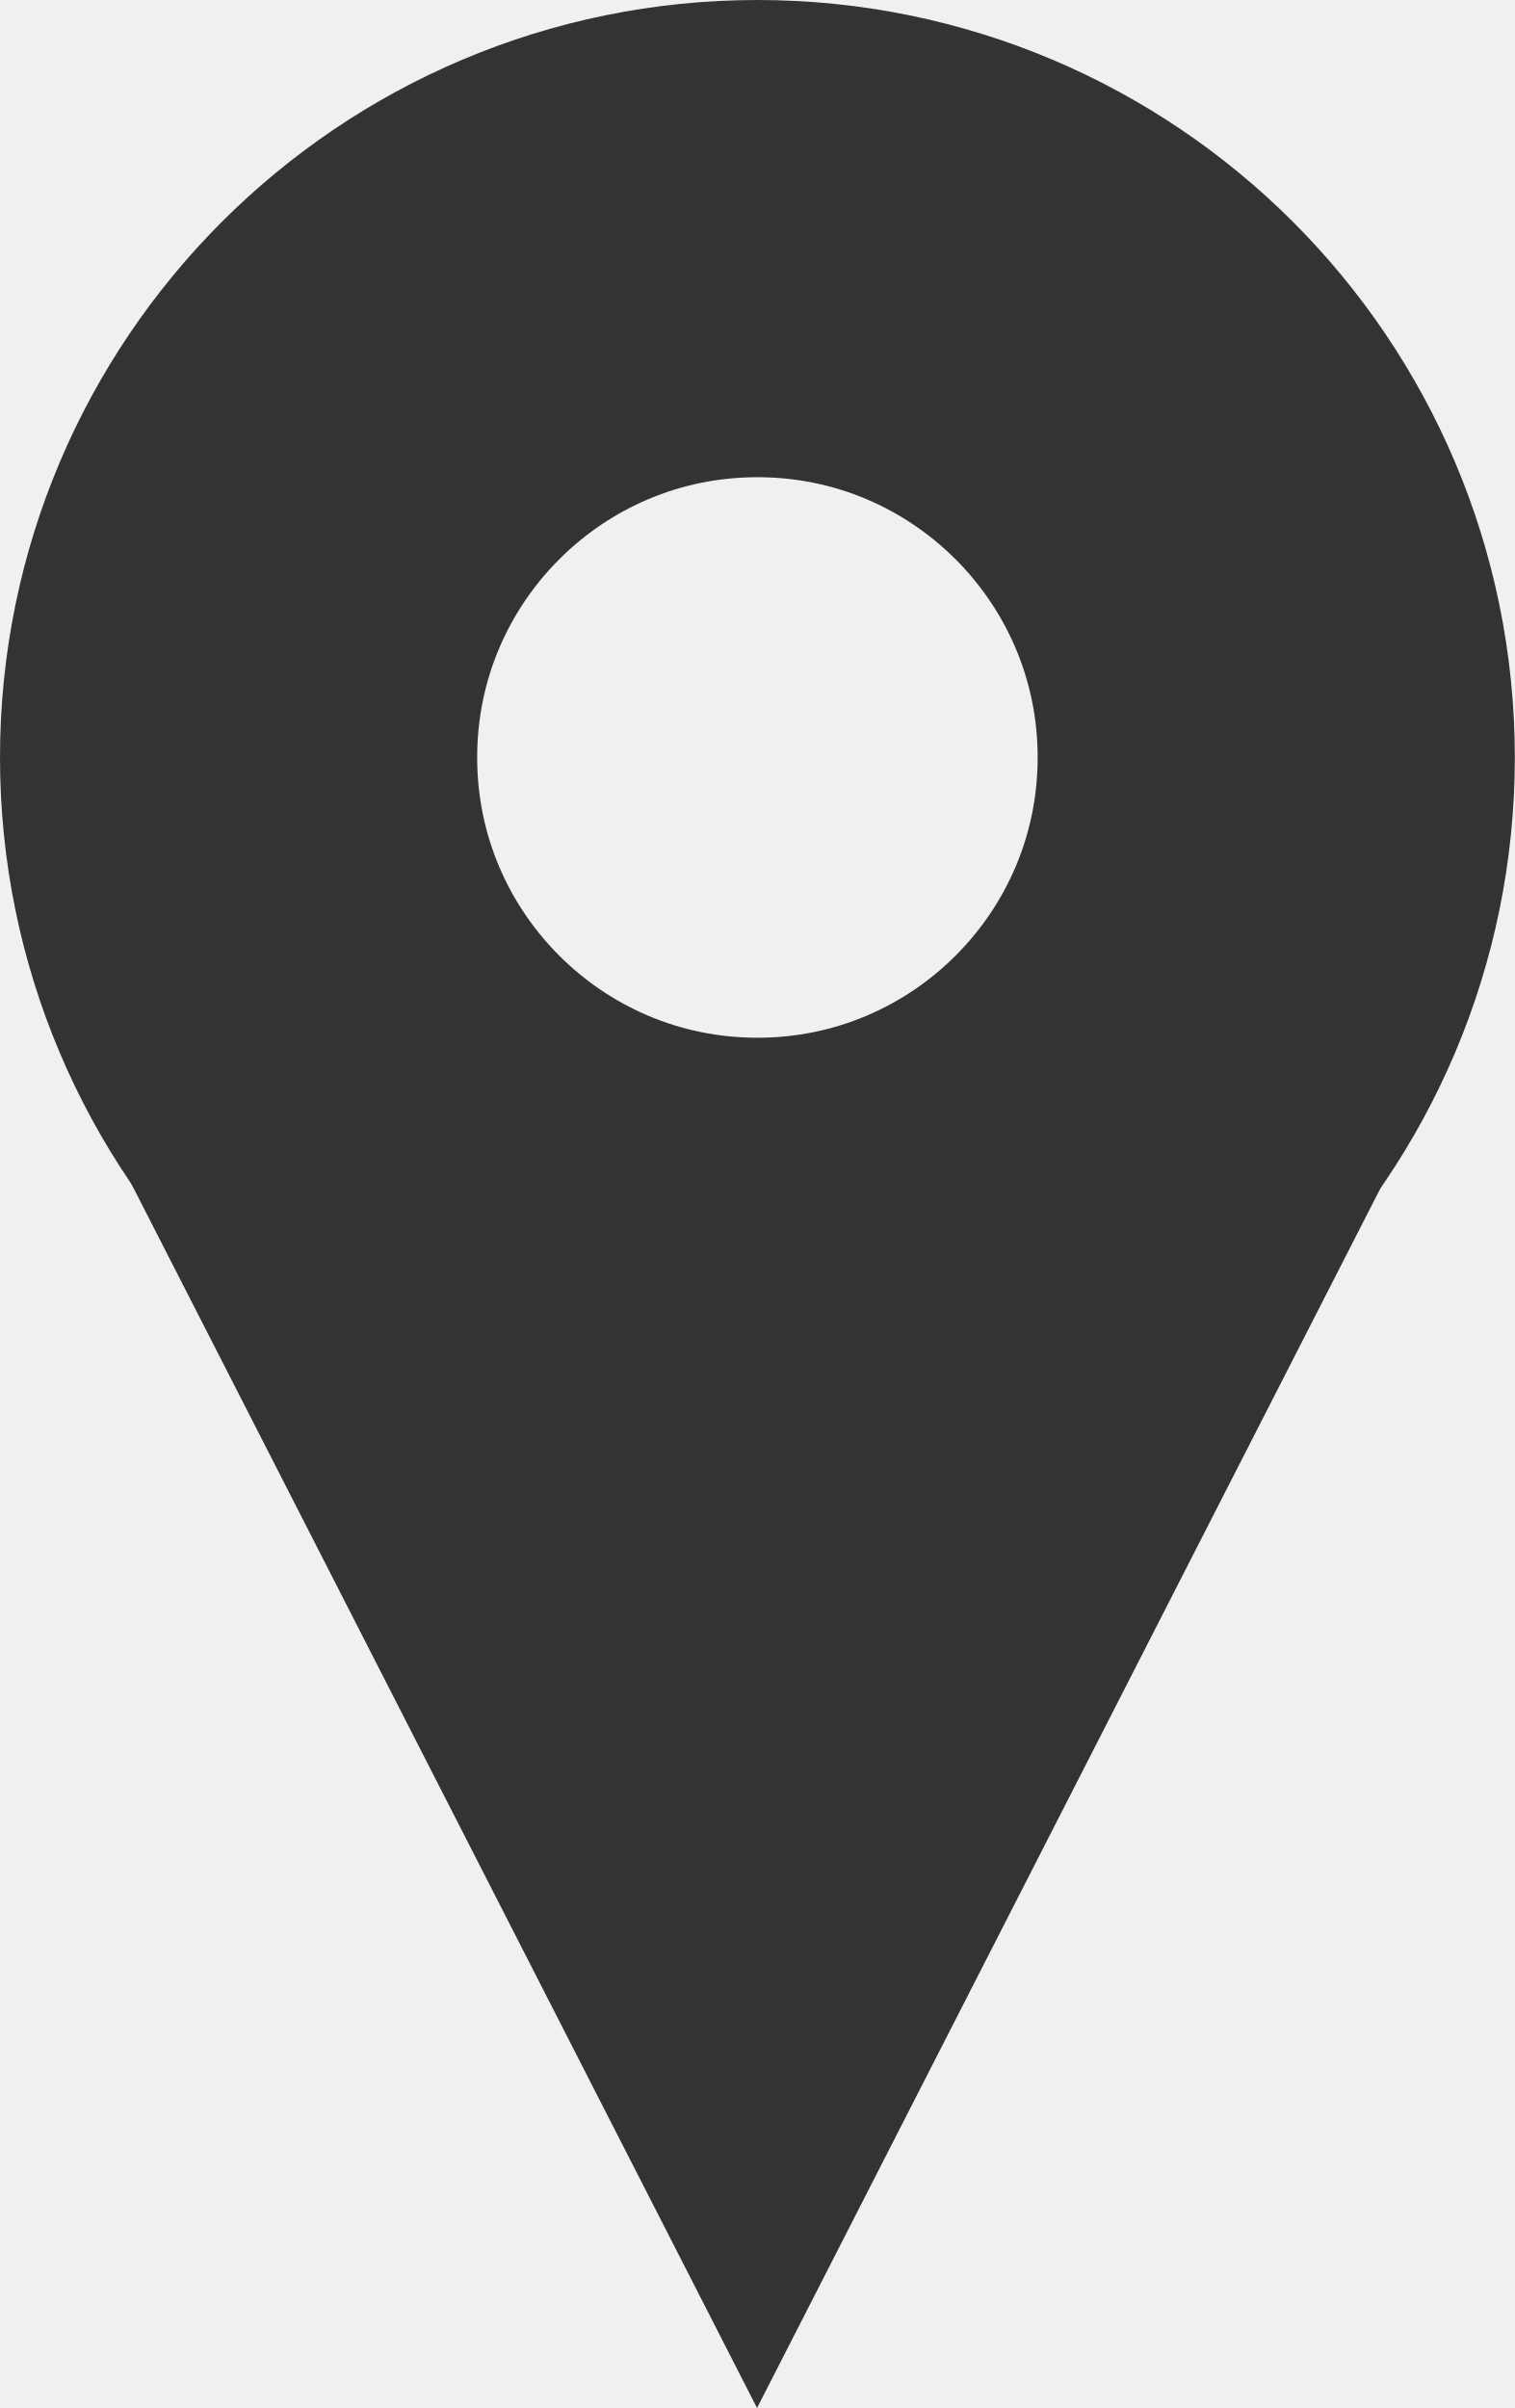
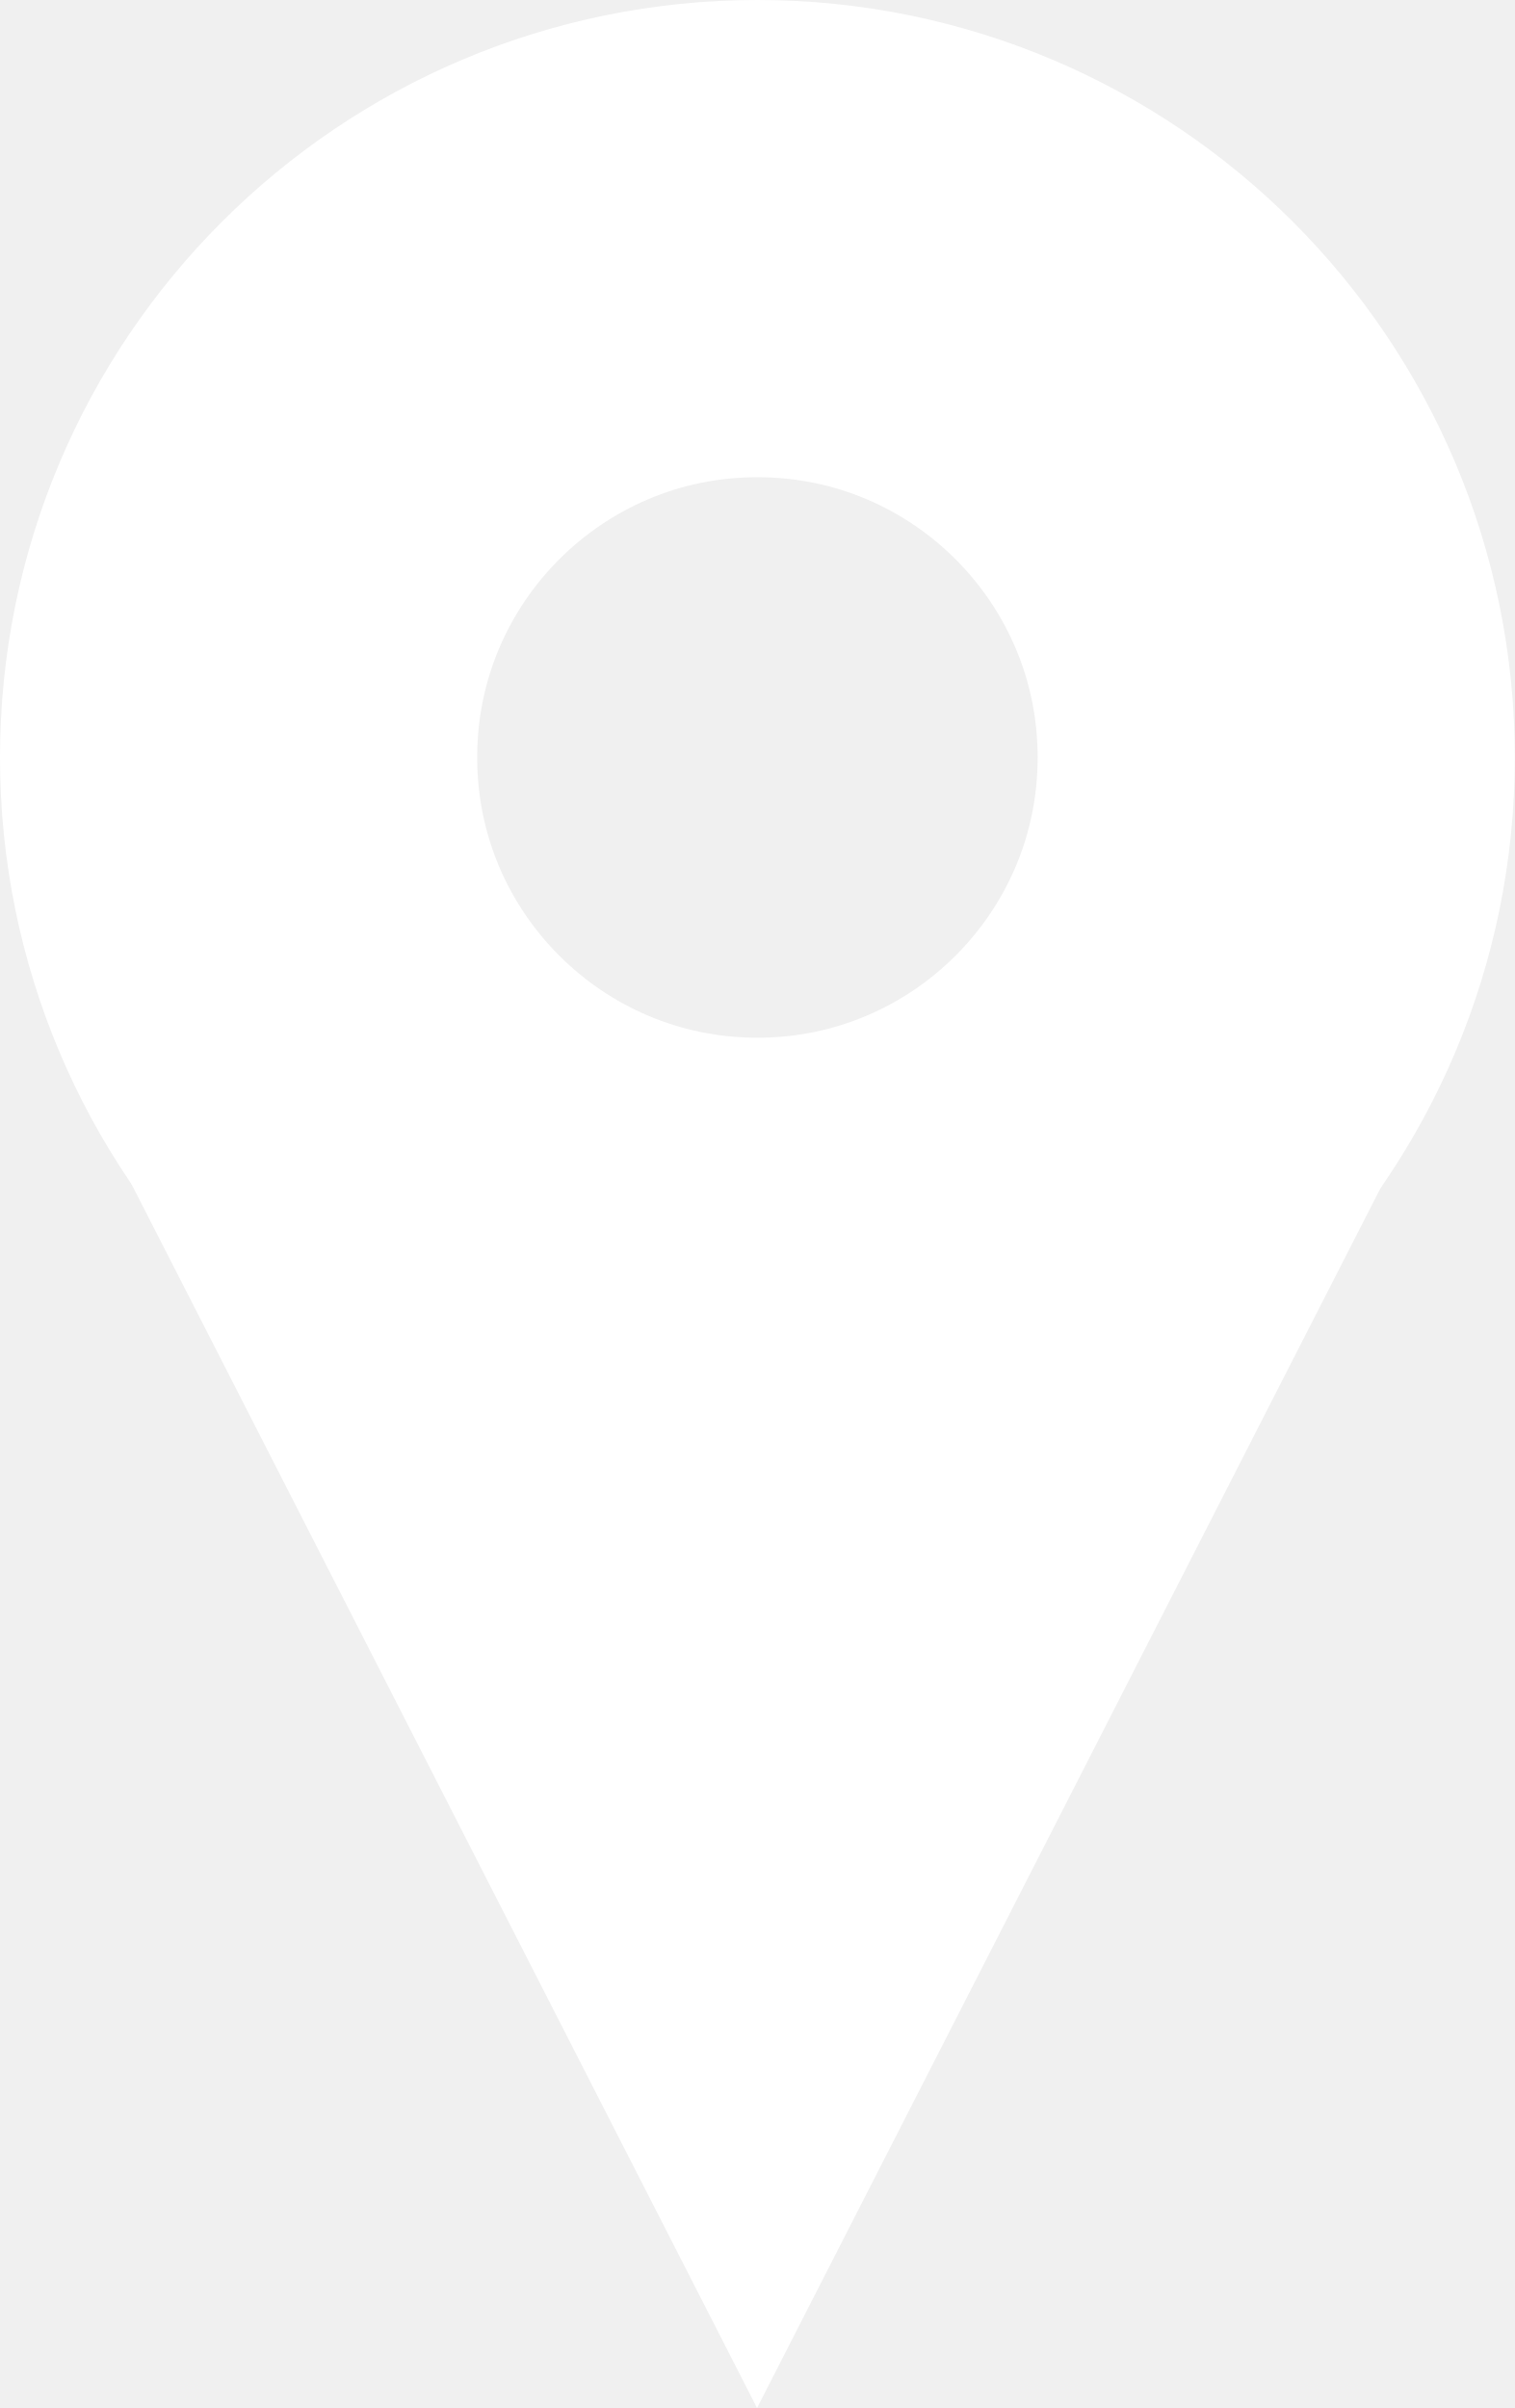
<svg xmlns="http://www.w3.org/2000/svg" viewBox="573 328 200 317.9">
  <defs>
    <style>
      .cls-1, .cls-4 {
        fill: none;
      }

      .cls-1 {
-         stroke: #333;
+         stroke: #fff;
        stroke-width: 63px;
      }

      .cls-2 {
-         fill: #333;
+         fill: #fff;
      }

      .cls-3 {
        stroke: none;
      }
    </style>
  </defs>
  <g id="Ellipse_1" data-name="Ellipse 1" class="cls-1" transform="translate(573 328)">
    <circle class="cls-3" cx="100" cy="100" r="100" />
    <circle class="cls-4" cx="100" cy="100" r="68.5" />
  </g>
  <path id="Path_2" data-name="Path 2" class="cls-2" d="M801.619,571.4H625.7l91.75,179.5L809.2,571.4Z" transform="translate(-44.5 -105)" />
</svg>
